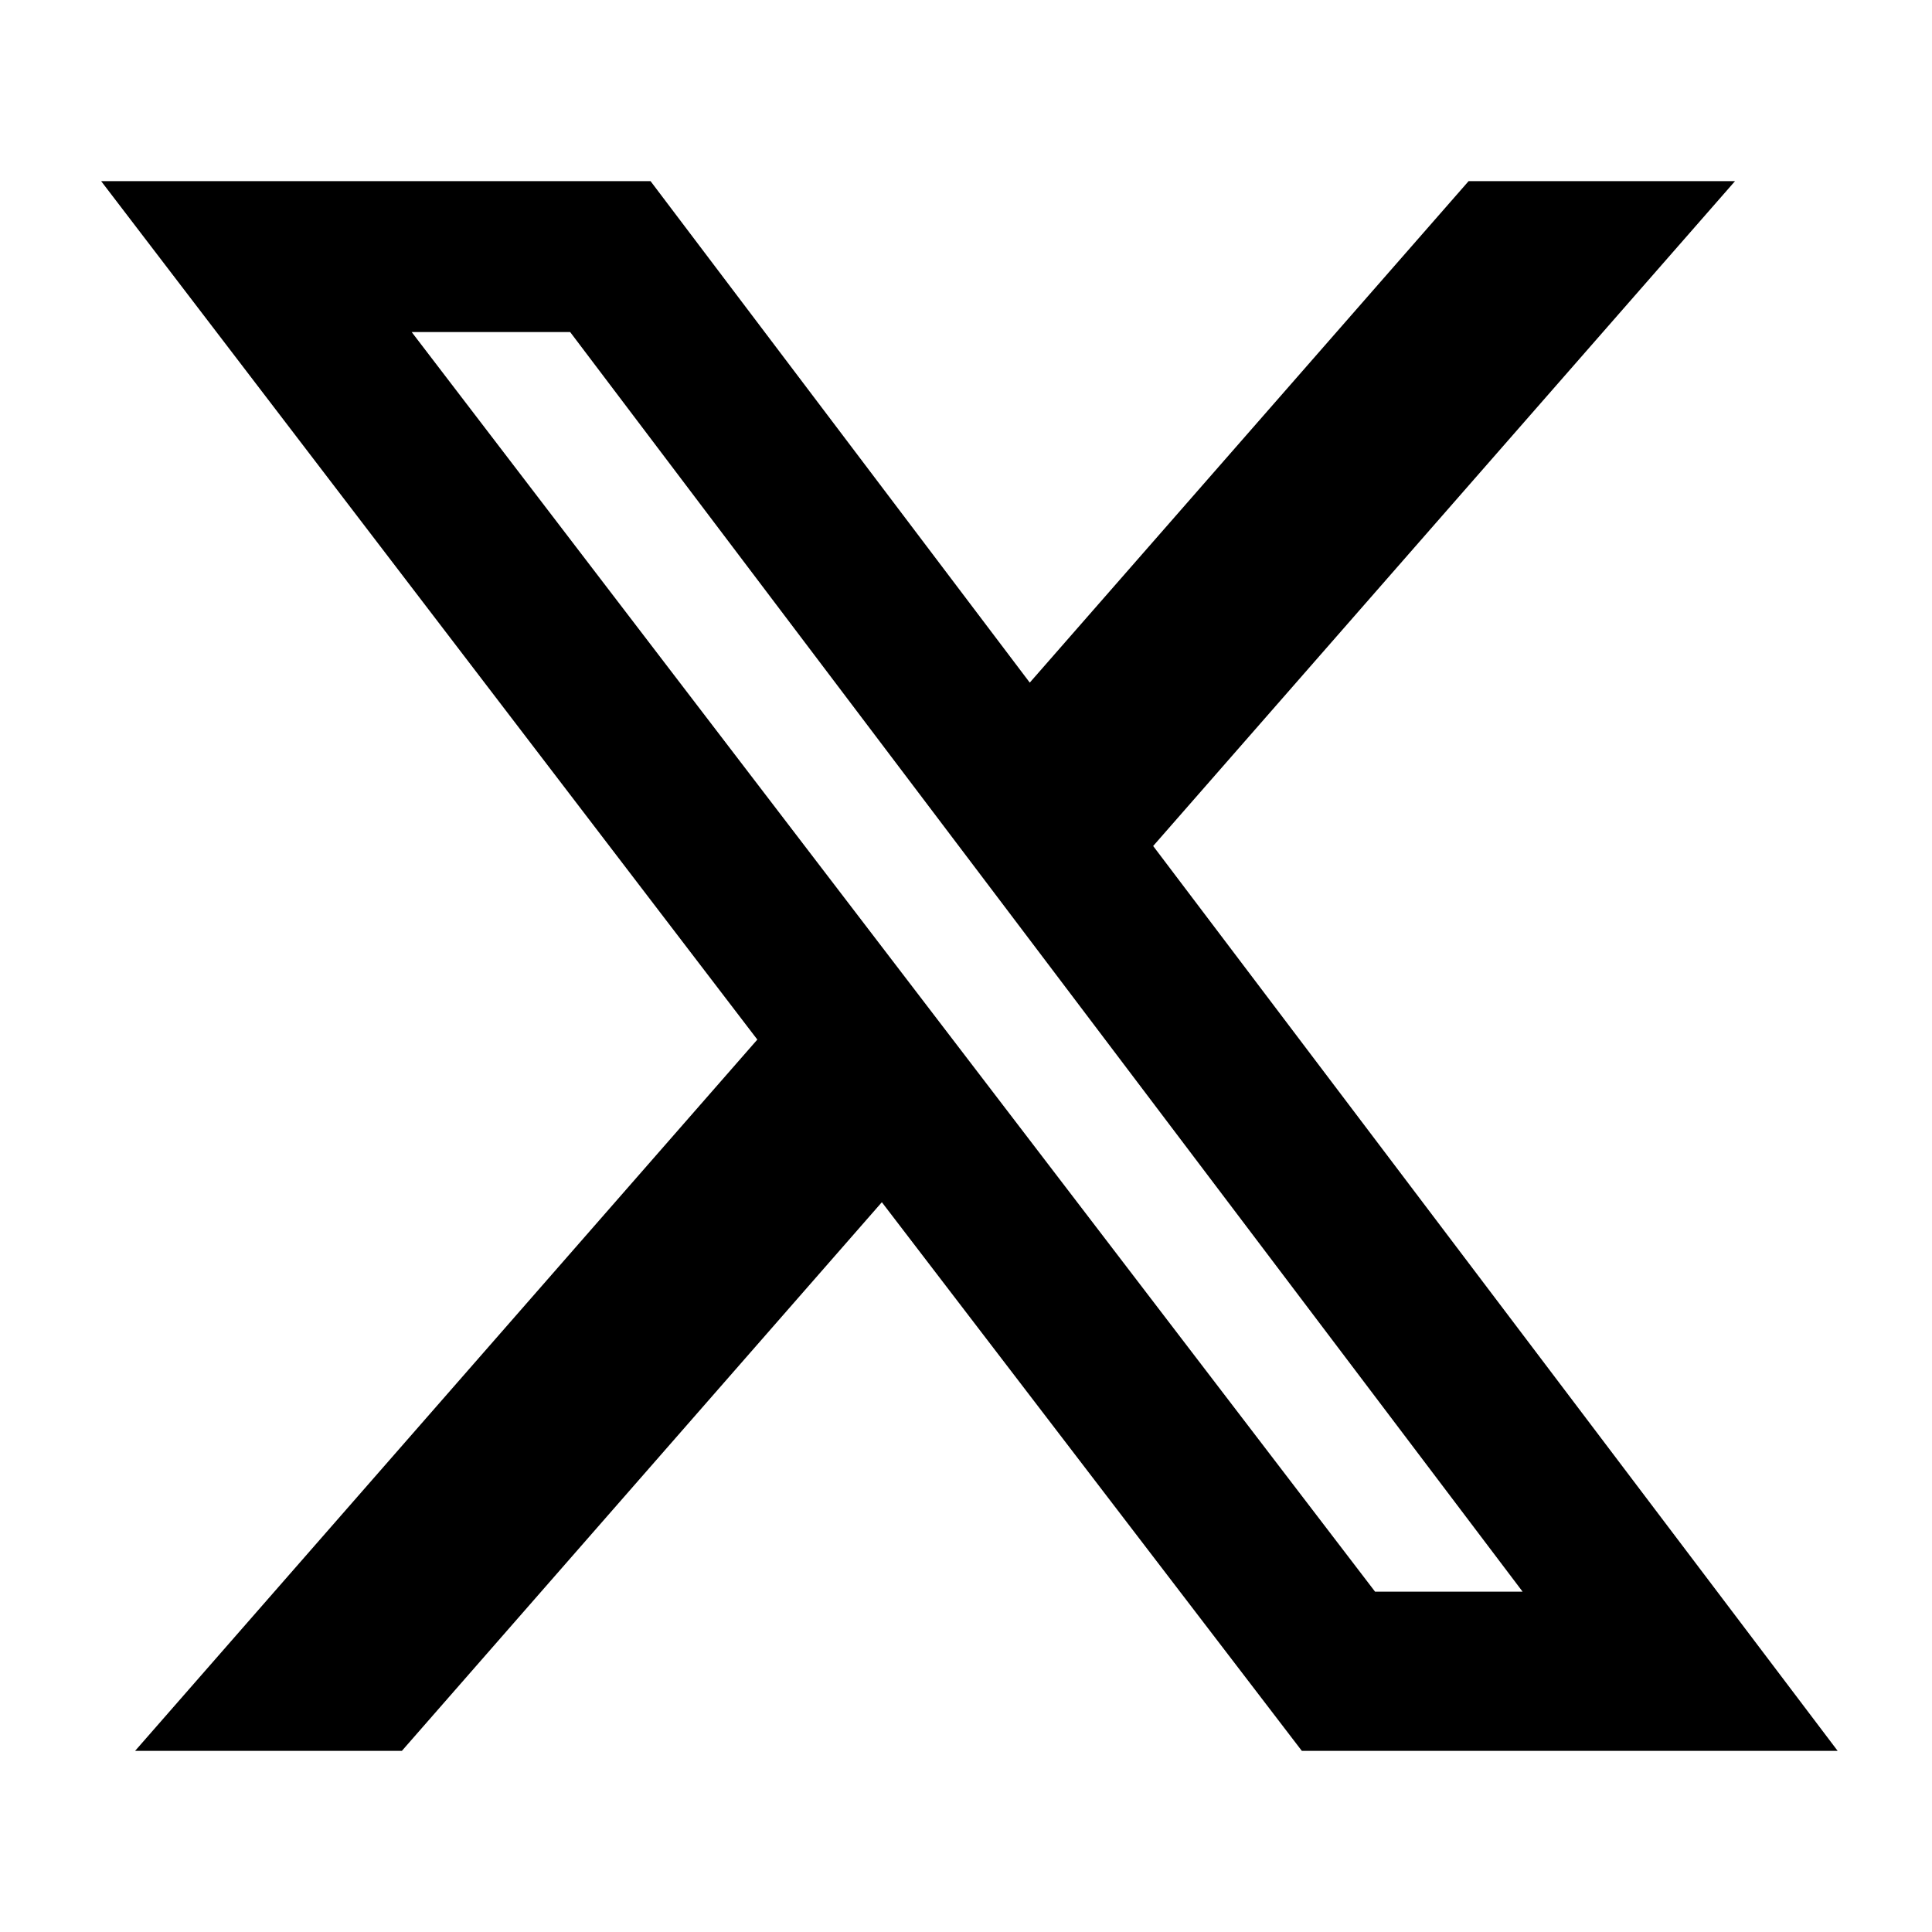
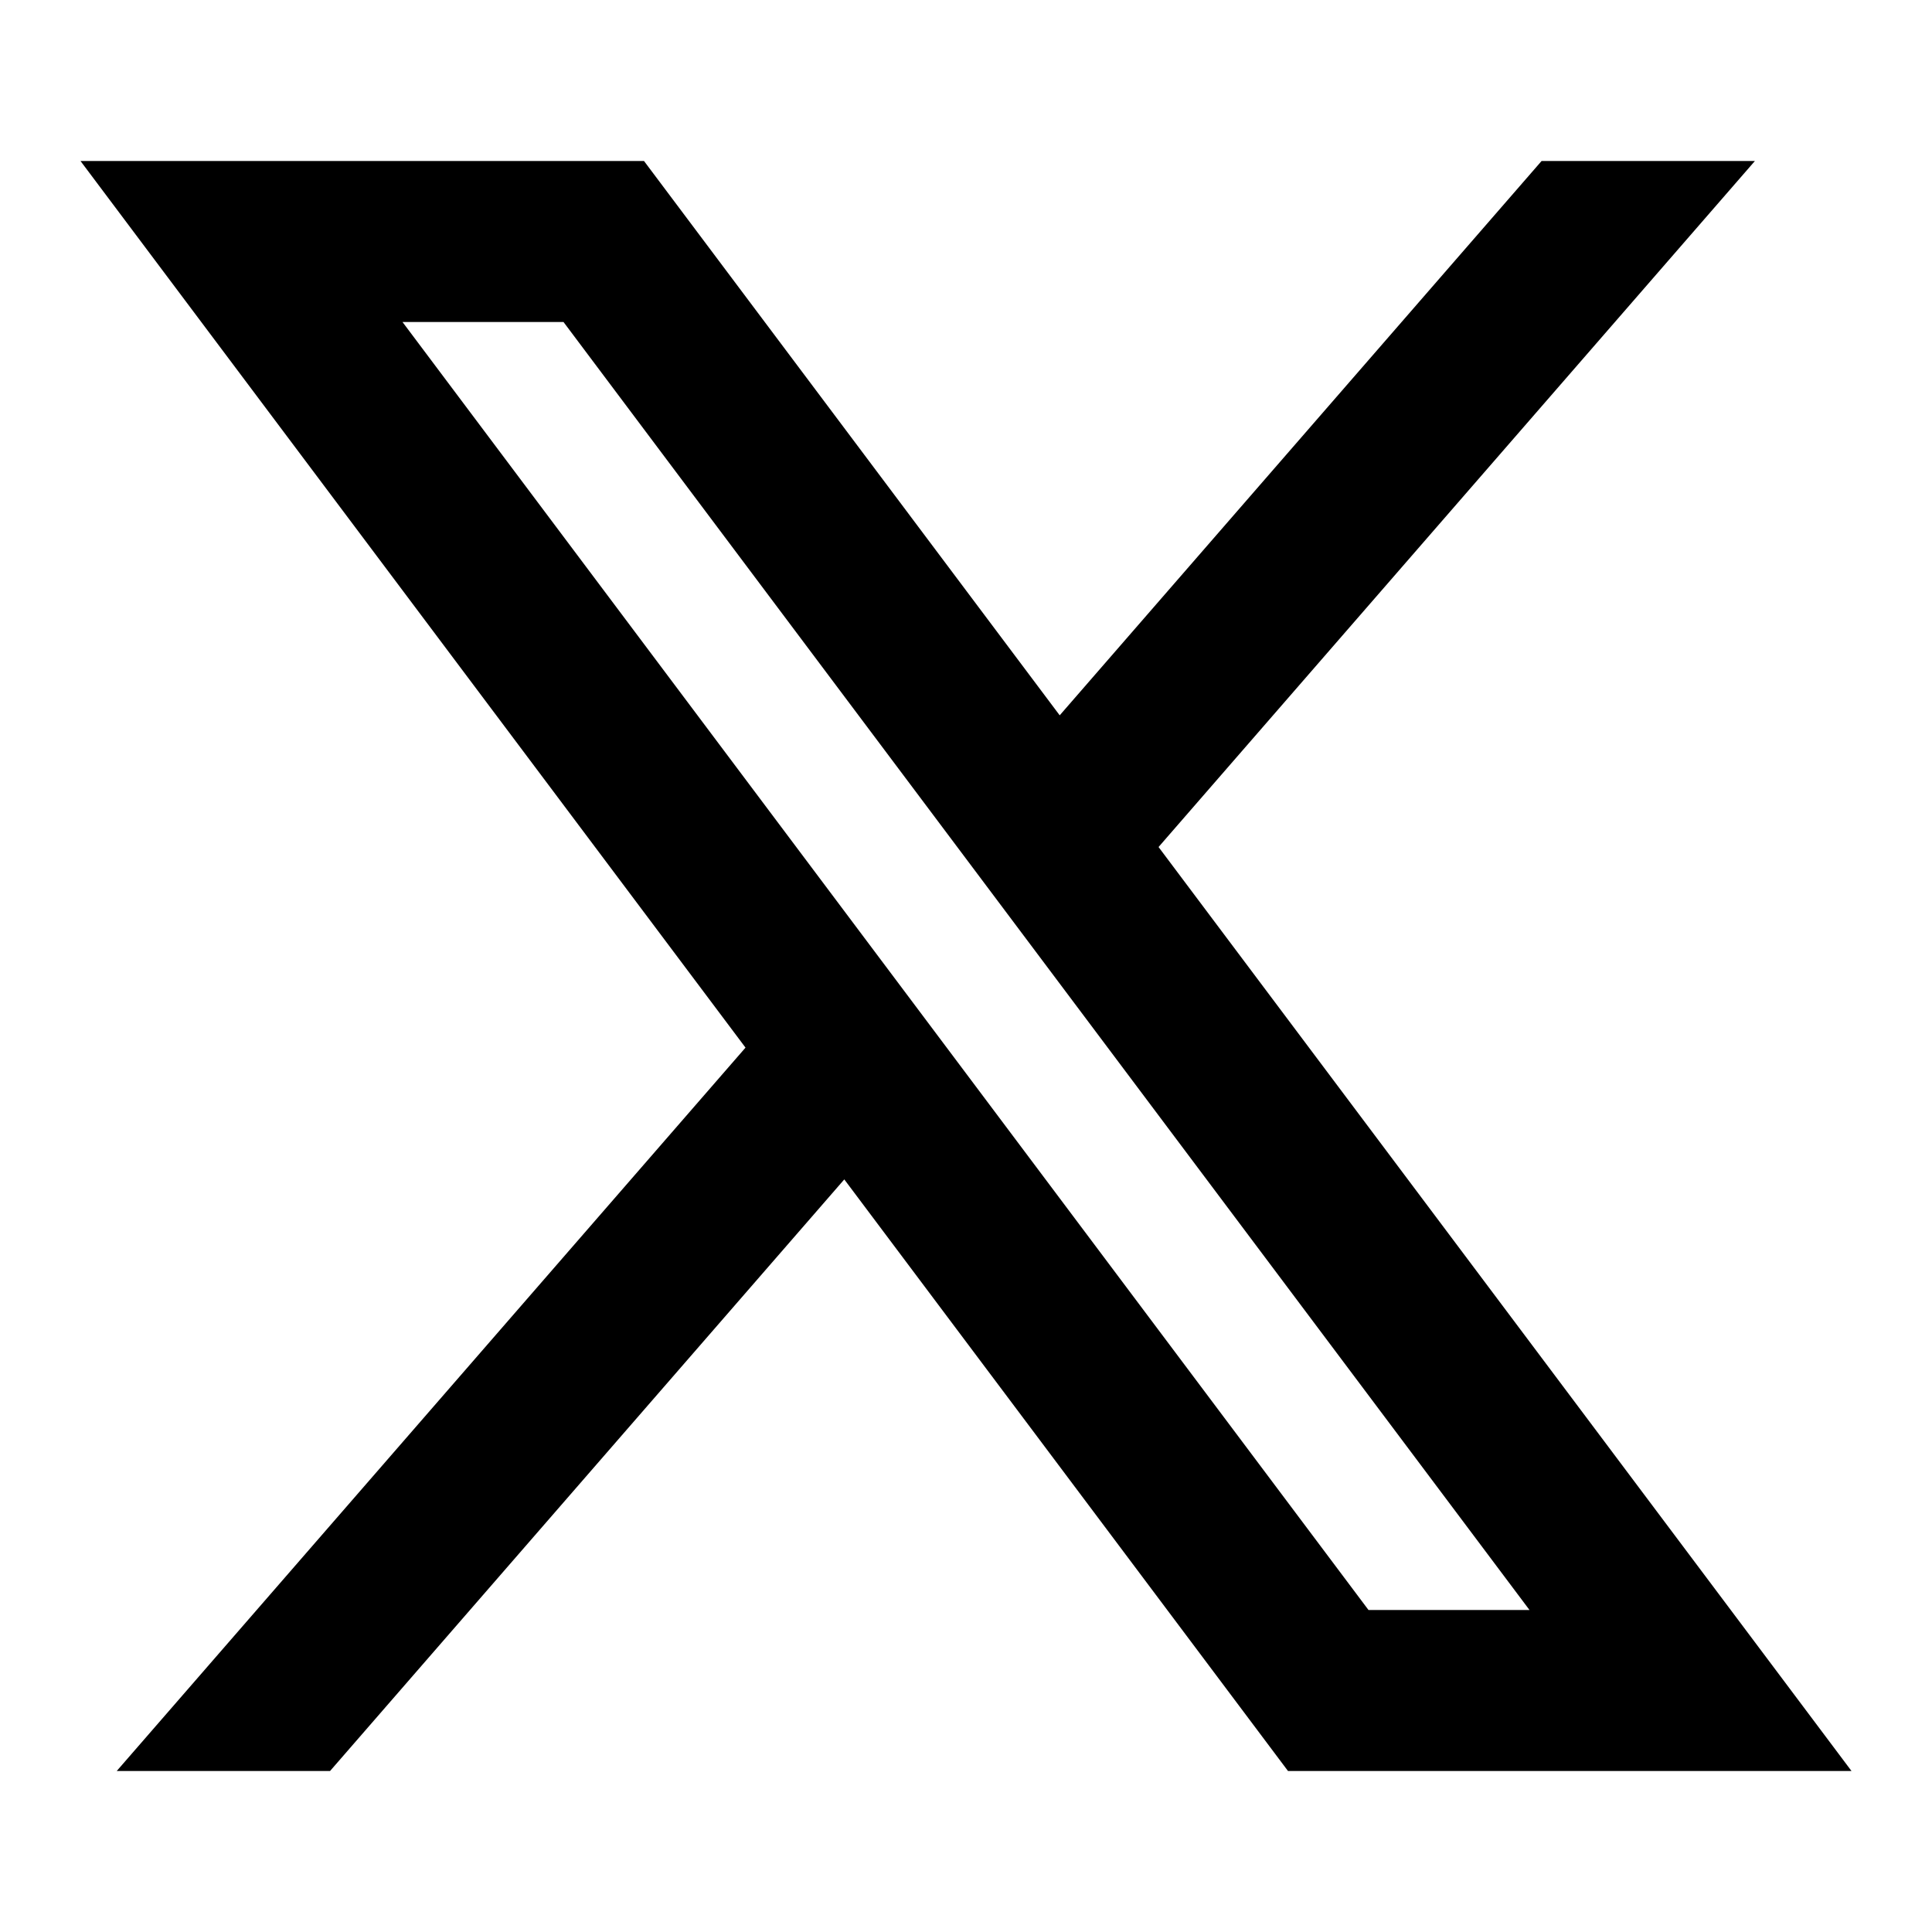
- <svg xmlns="http://www.w3.org/2000/svg" stroke="currentColor" fill="currentColor" stroke-width="0" viewBox="0 0 512 512">
-   <path d="M389.2 48h70.6L305.6 224.2 487 464H345L233.7 318.6 106.5 464H35.8L200.7 275.5 26.8 48H172.4L272.9 180.9 389.2 48zM364.4 421.8h39.1L151.1 88h-42L364.4 421.8z" />
+ <svg xmlns="http://www.w3.org/2000/svg" stroke="currentColor" fill="currentColor" stroke-width="0" viewBox="0 0 24 24">
+   <path d="M8 2H1L9.261 13.014L1.45 22H4.1L10.488 14.651L16 22H23L14.392 10.522L21.8 2H19.15L13.164 8.886L8 2ZM17 20L5 4H7L19 20H17Z" />
</svg>
